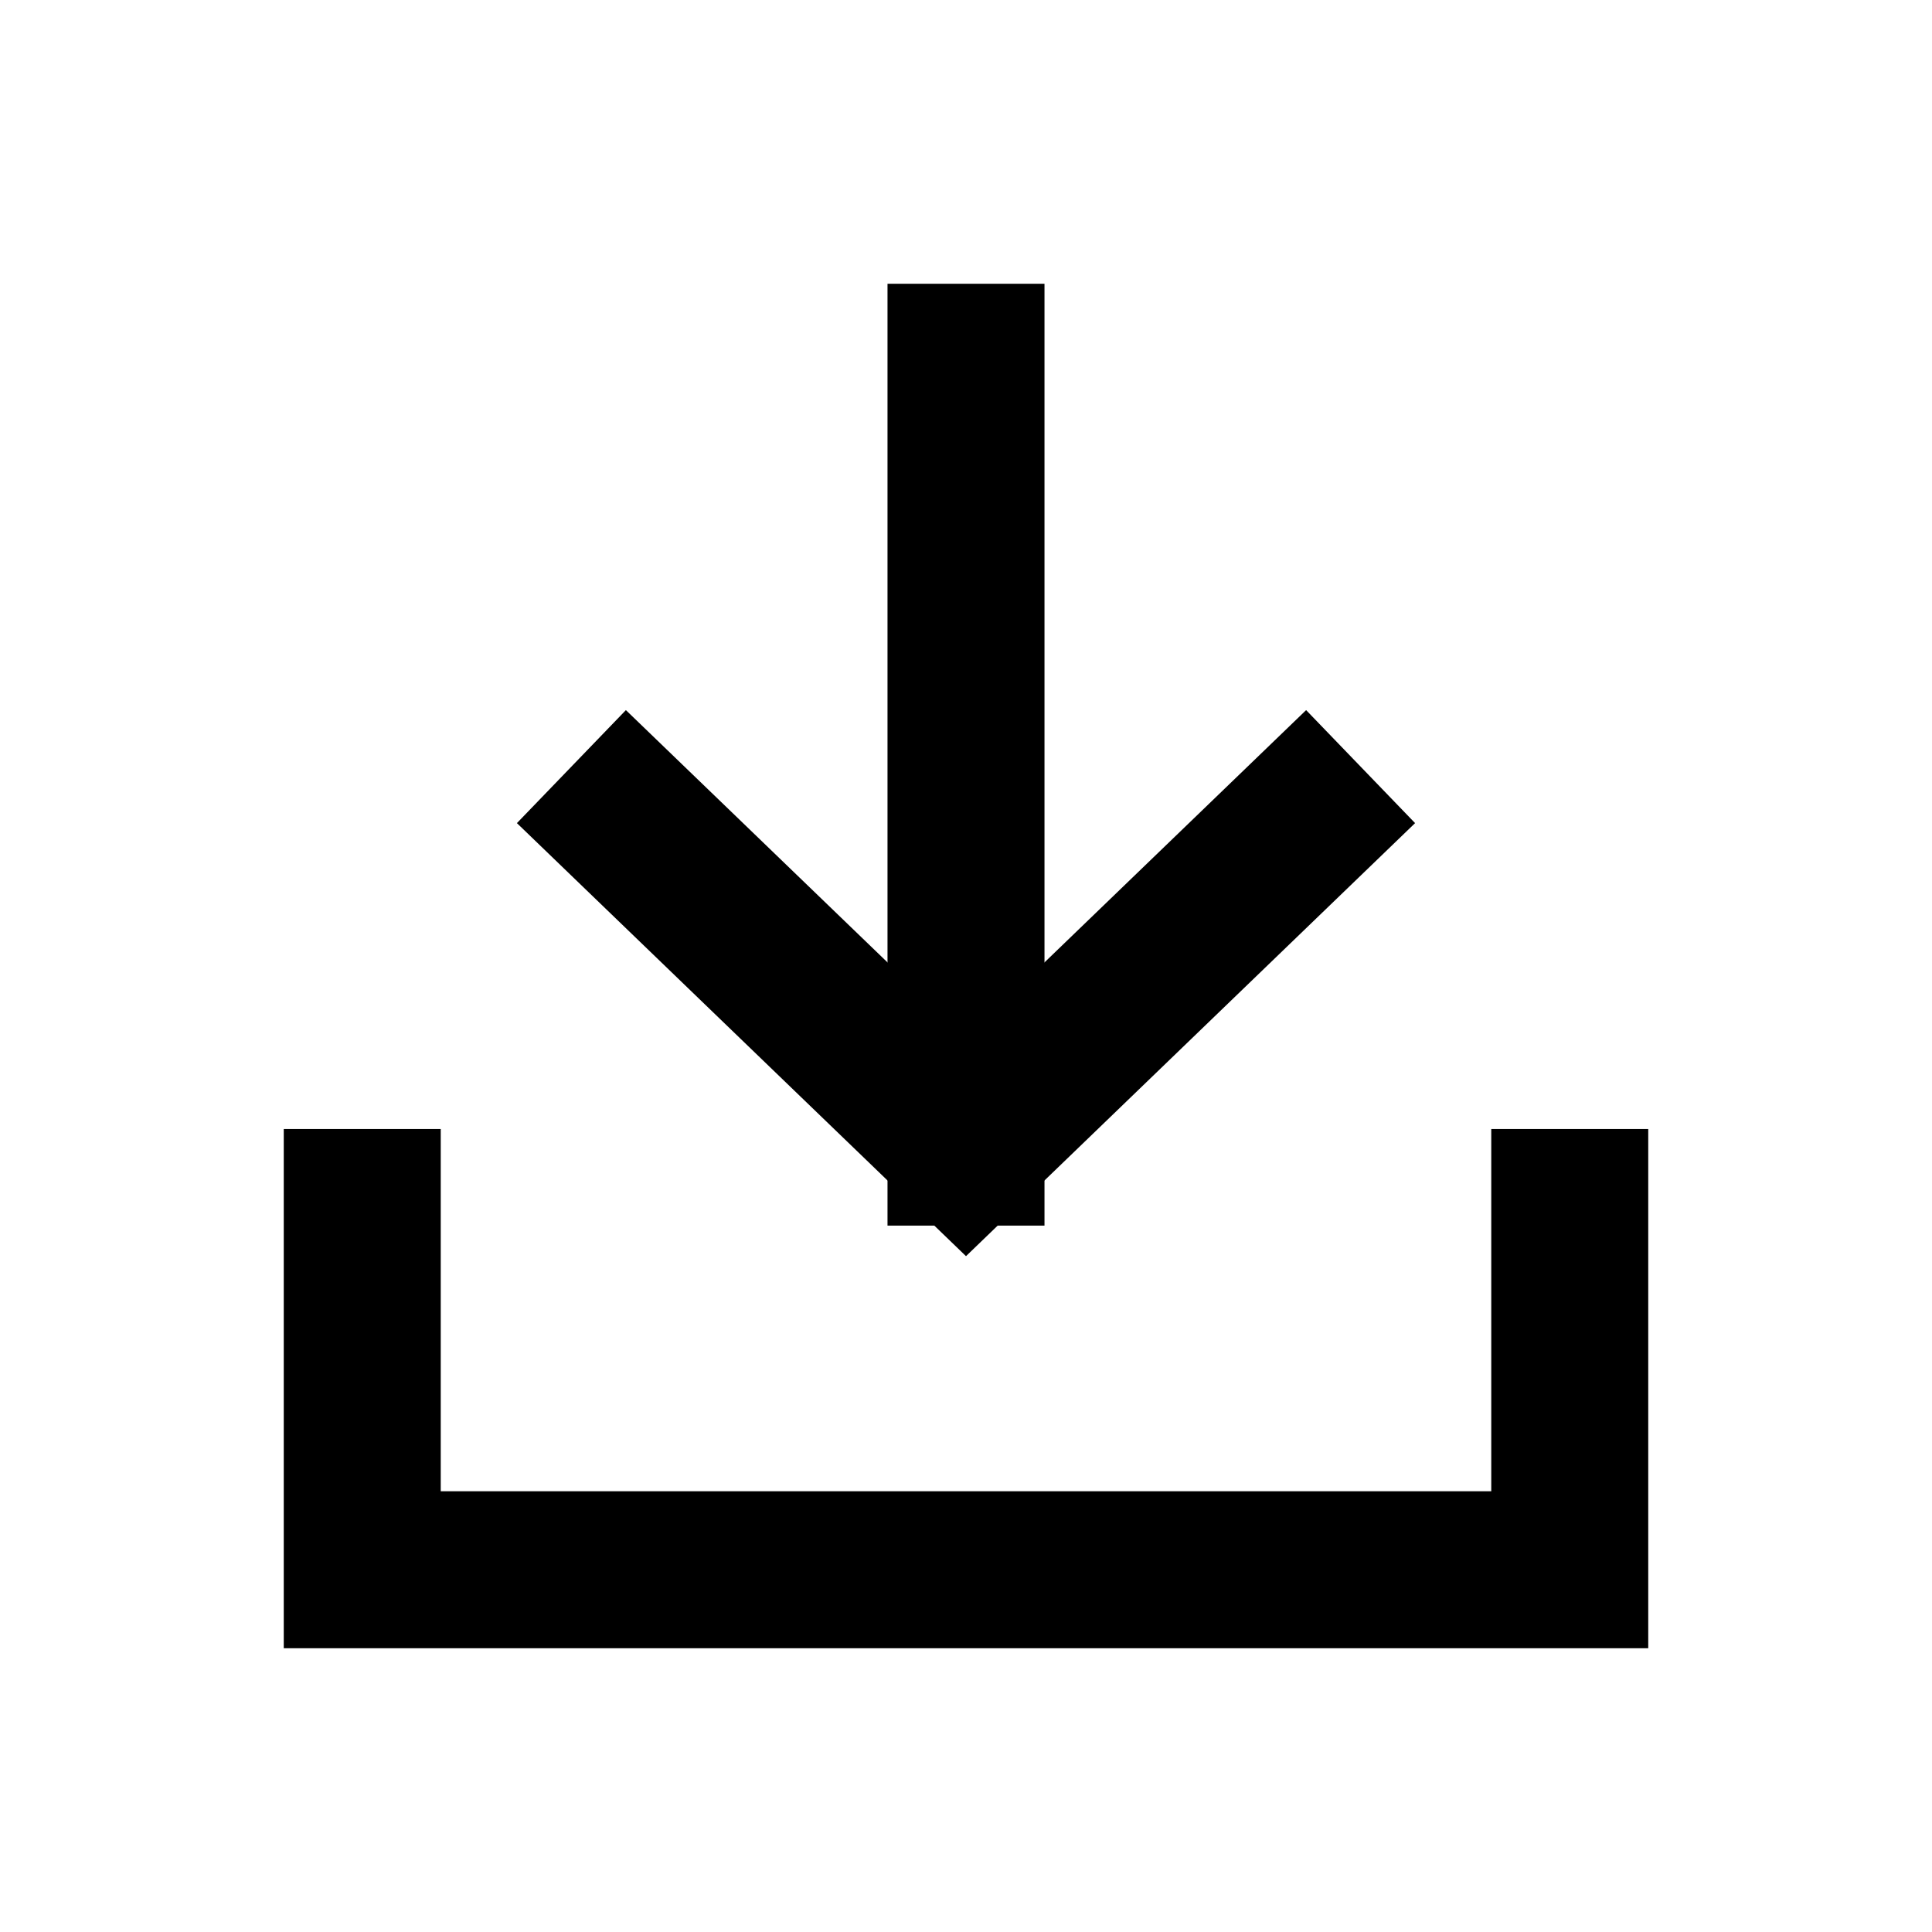
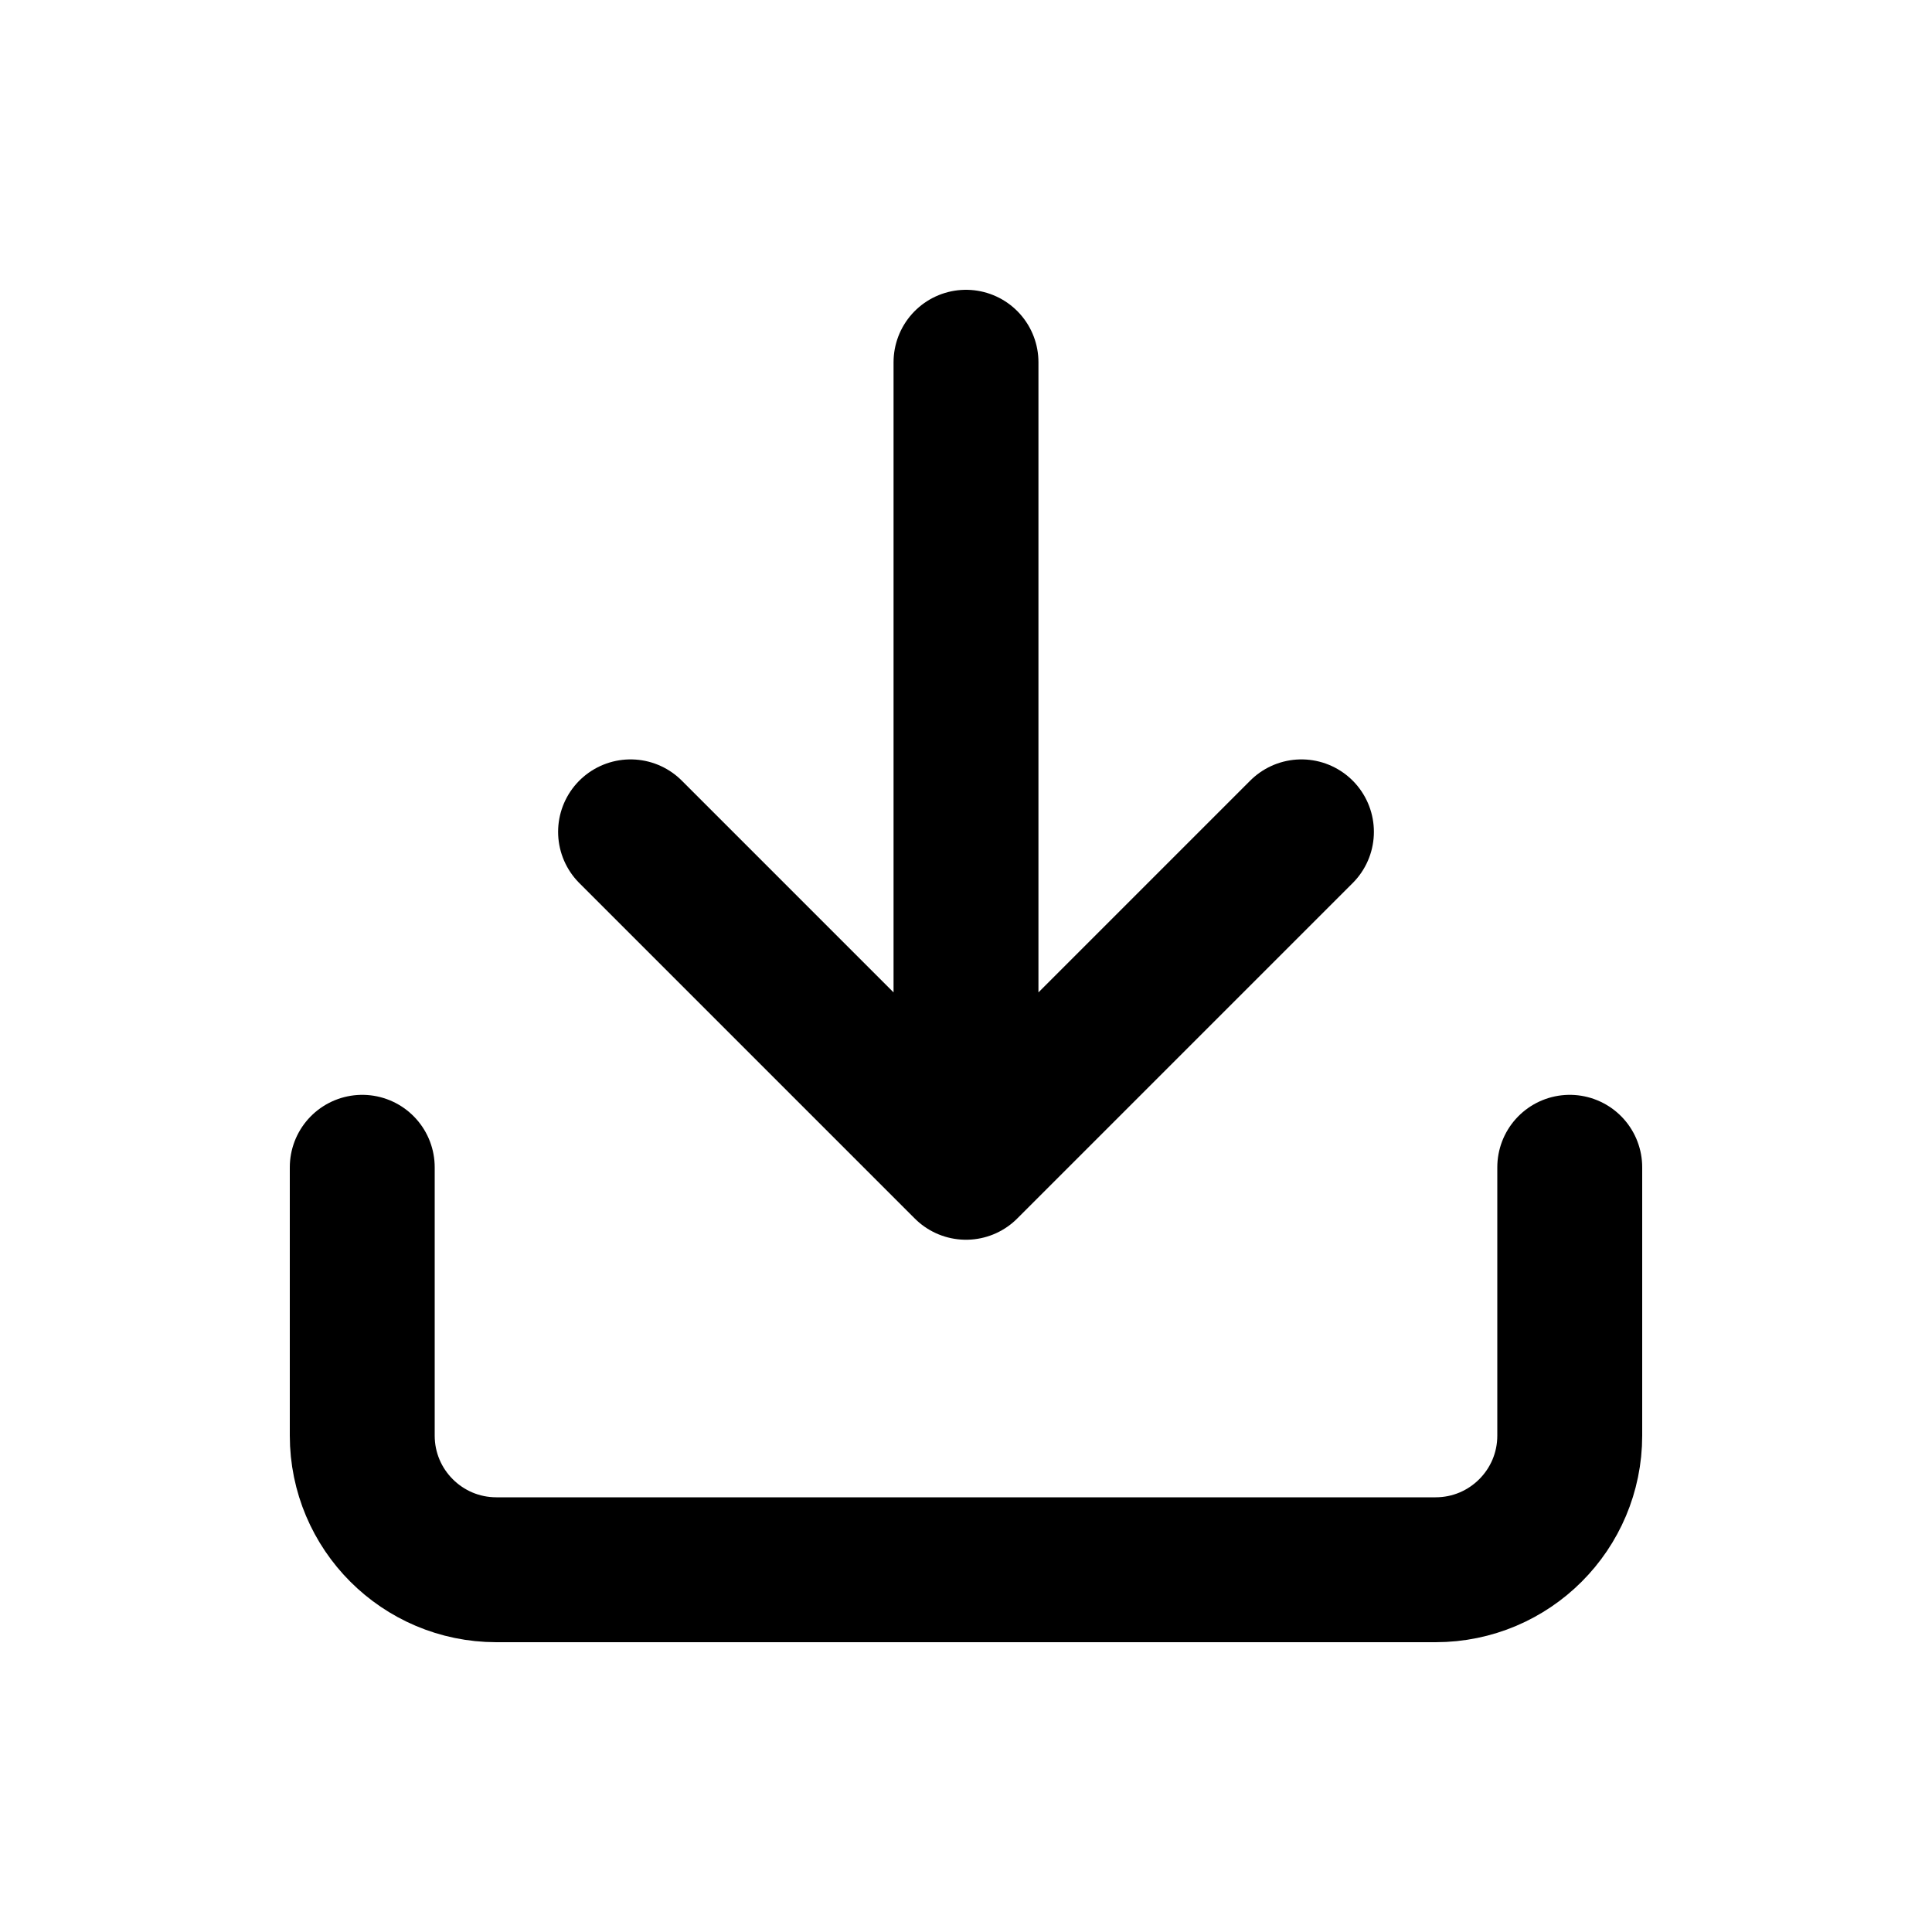
- <svg xmlns="http://www.w3.org/2000/svg" width="16" height="16" viewBox="0 0 16 16" fill="none">
-   <g stroke="currentColor" stroke-width="1.3" stroke-linecap="square" stroke-linejoin="miter" stroke-miterlimit="10">
-     <path d="M3 10v3h10v-3" />
-     <path d="M8 3v6.5" />
-     <path d="M5.2 6.8 8 9.5l2.8-2.7" />
-   </g>
+ <svg xmlns="http://www.w3.org/2000/svg" width="16" height="16" fill="none">
+   <path stroke="currentColor" stroke-linecap="round" stroke-linejoin="round" stroke-width="1.2" d="M13 9.667v2.222A1.111 1.111 0 0 1 11.889 13H4.11A1.111 1.111 0 0 1 3 11.889V9.667M5.222 6.889 8 9.667l2.778-2.778M8 9.667V3" />
</svg>
